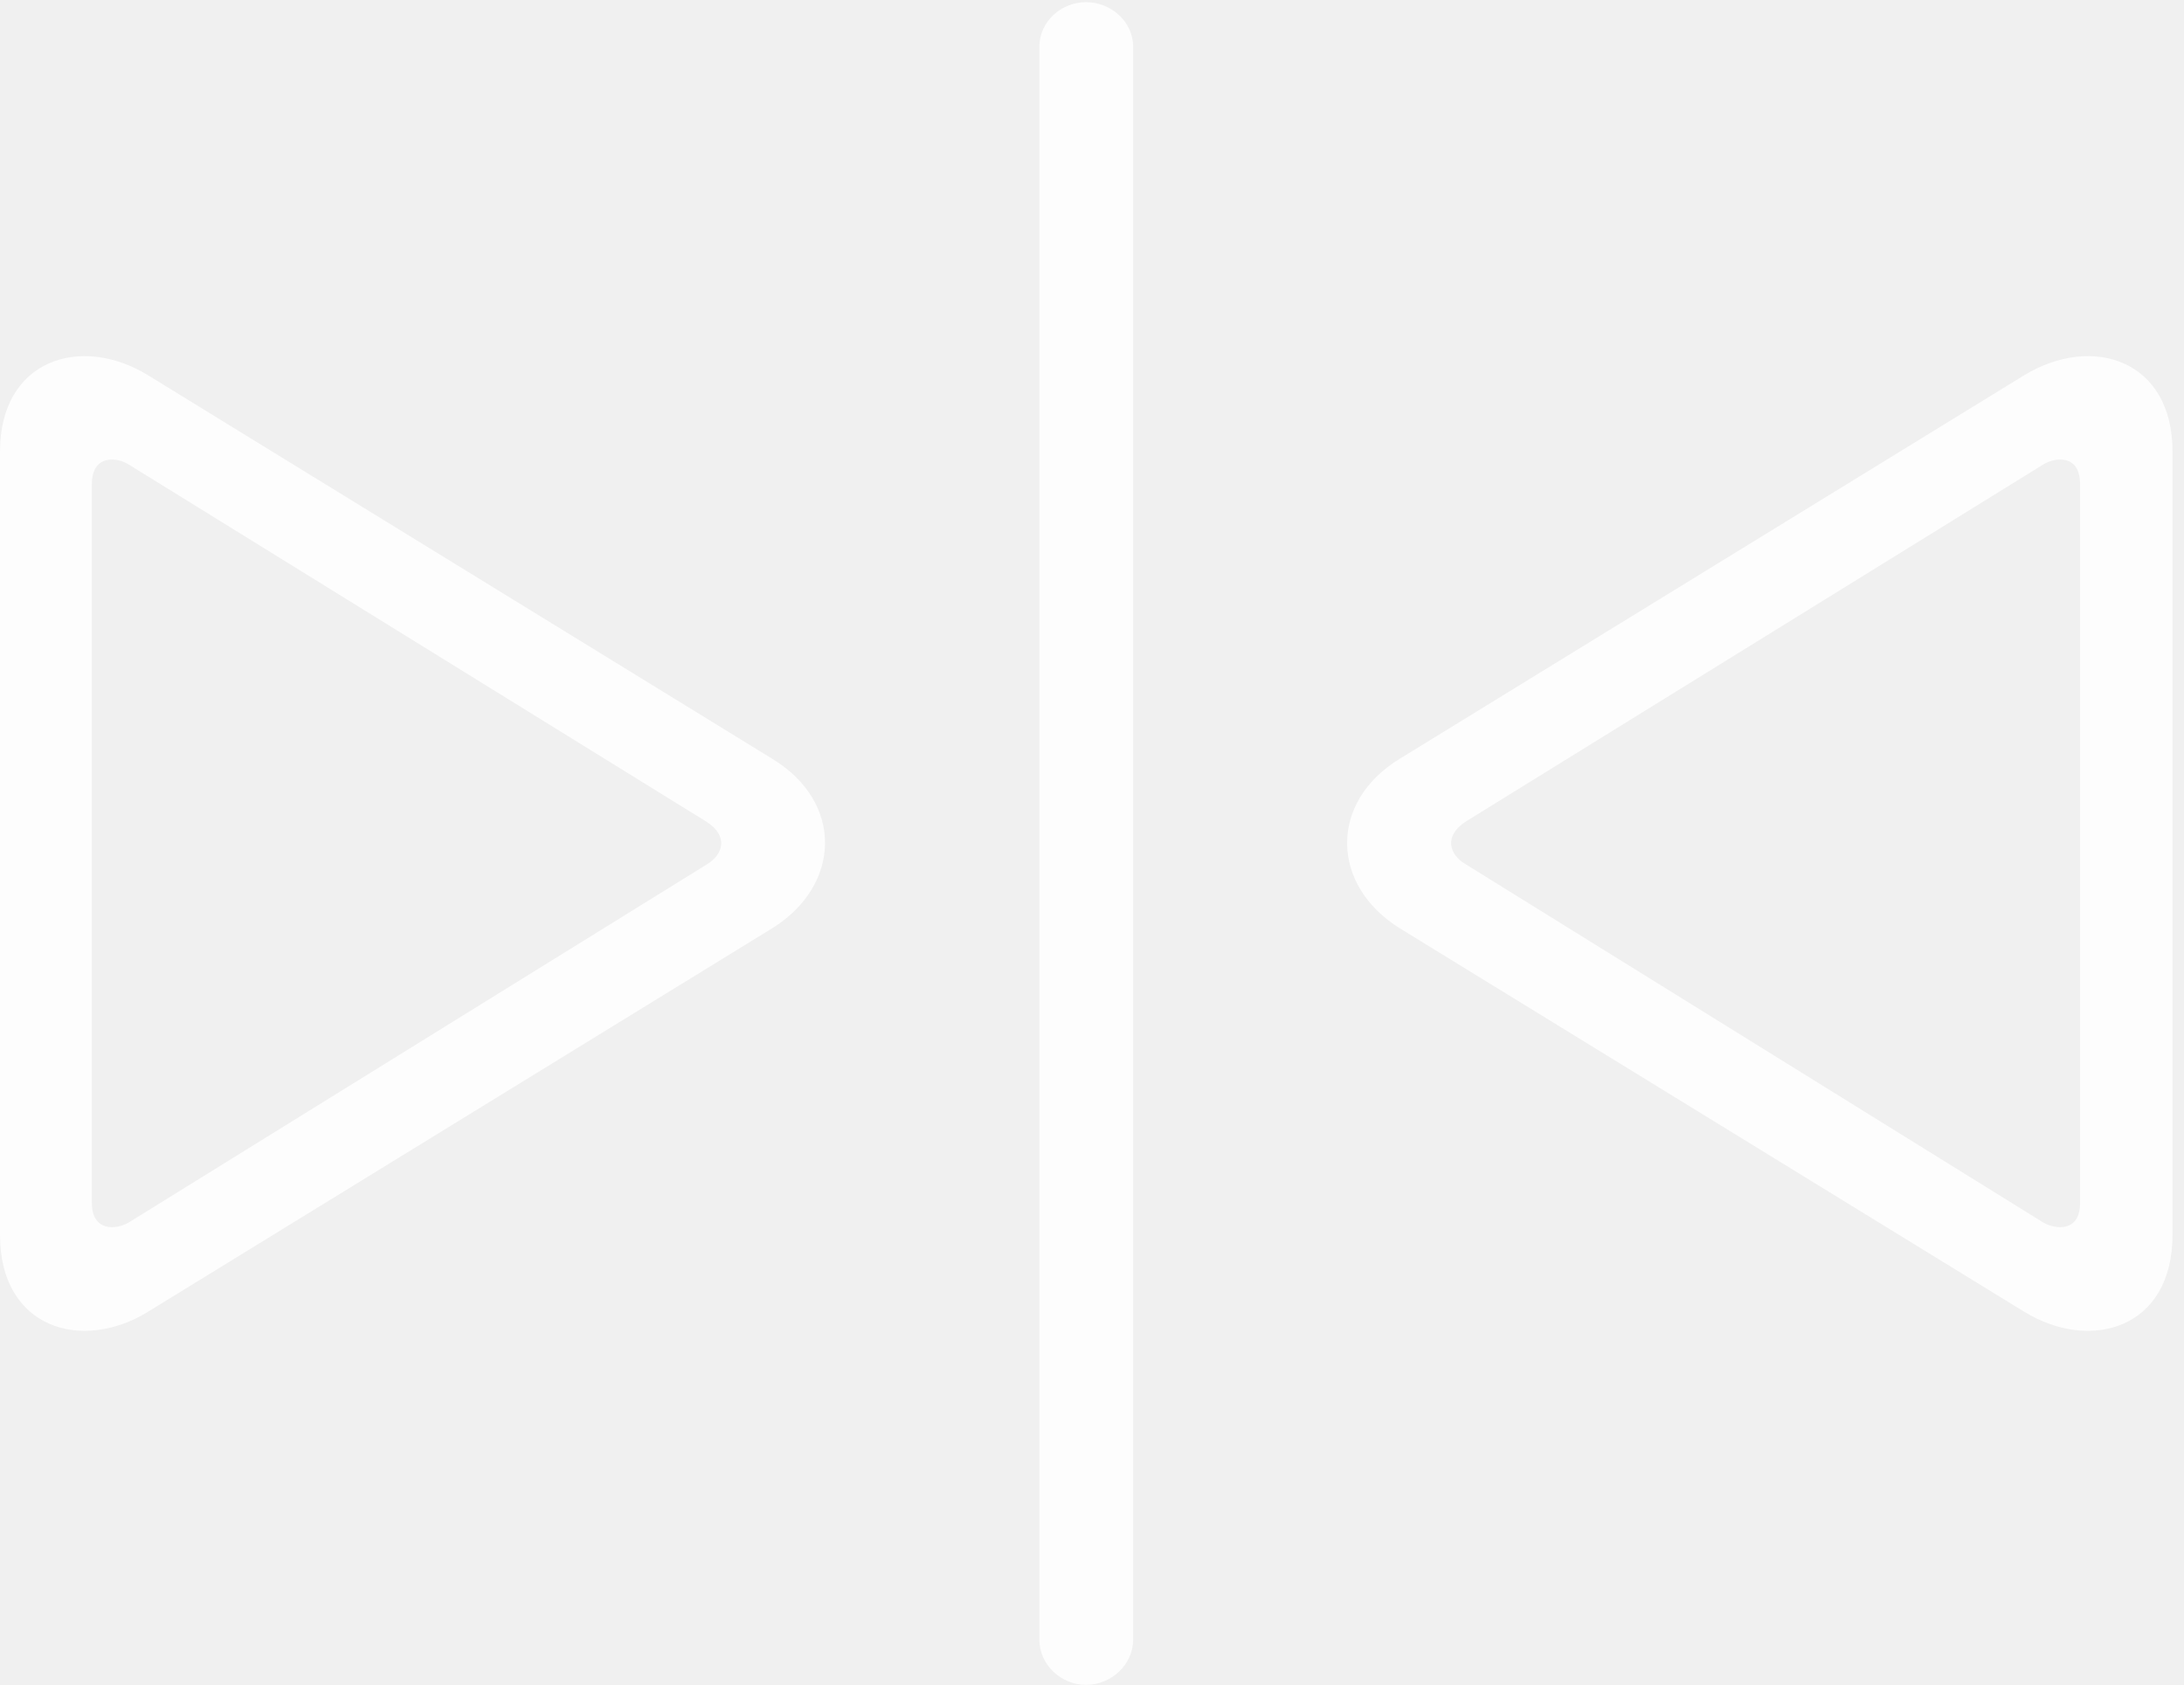
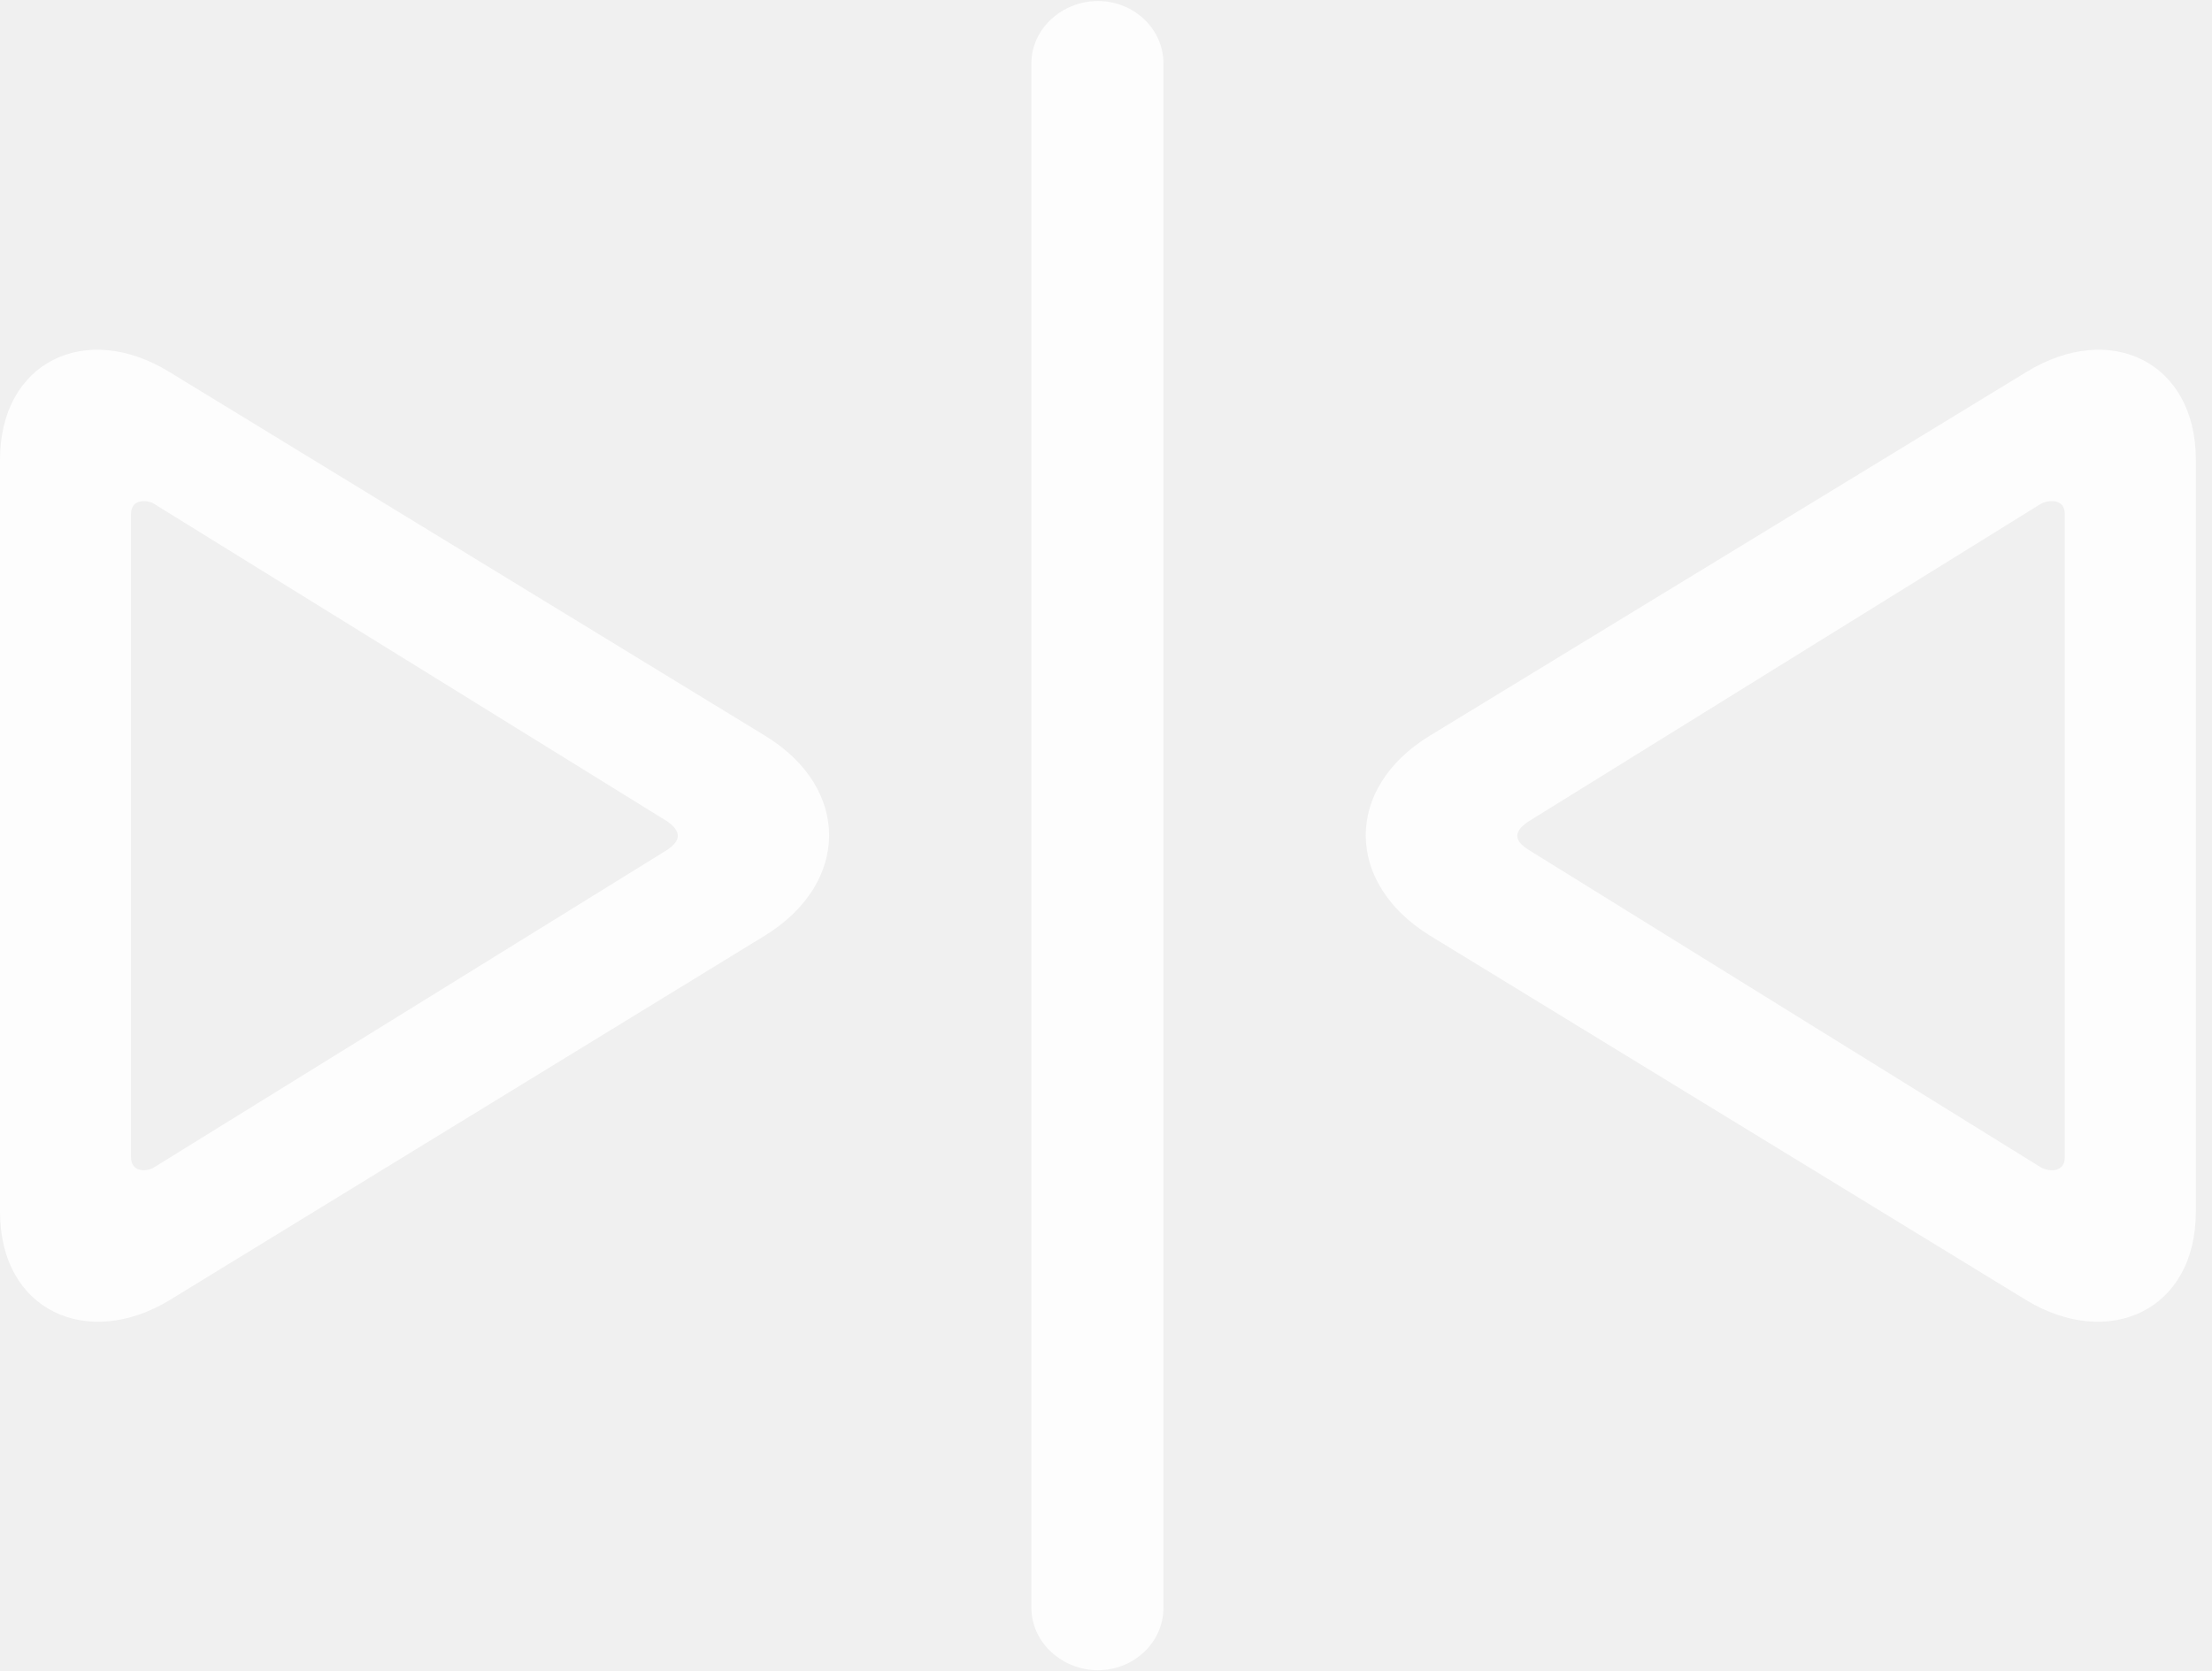
- <svg xmlns="http://www.w3.org/2000/svg" version="1.1" viewBox="0 0 65.072 50.206">
+ <svg xmlns="http://www.w3.org/2000/svg" version="1.1" viewBox="0 0 48.208 36.409">
  <g>
-     <rect height="50.206" opacity="0" width="65.072" x="0" y="0" />
-     <path d="M23.004 27.663C25.064 26.386 25.152 23.907 23.004 22.607L4.408 11.18C2.405 9.952 0 10.716 0 13.454L0 36.798C0 39.588 2.438 40.301 4.408 39.089ZM21.073 25.749L3.836 36.427C3.475 36.644 2.738 36.713 2.738 35.846L2.738 14.424C2.738 13.523 3.509 13.626 3.836 13.842L21.041 24.481C21.735 24.917 21.523 25.476 21.073 25.749ZM32.356 50.206C33.104 50.206 33.762 49.608 33.762 48.86L33.762 1.393C33.762 0.645 33.104 0.064 32.356 0.064C31.616 0.064 30.968 0.645 30.968 1.393L30.968 48.86C30.968 49.608 31.616 50.206 32.356 50.206ZM60.313 39.089C62.299 40.301 64.73 39.588 64.73 36.798L64.73 13.454C64.73 10.716 62.333 9.952 60.313 11.18L41.709 22.607C39.577 23.907 39.649 26.386 41.709 27.663ZM60.877 36.427L43.664 25.749C43.19 25.476 43.002 24.917 43.672 24.481L60.877 13.842C61.221 13.626 61.975 13.523 61.975 14.424L61.975 35.846C61.975 36.713 61.255 36.644 60.877 36.427Z" fill="white" fill-opacity="0.85" />
+     <rect height="36.409" opacity="0" width="48.208" x="0" y="0" />
+     <path d="M16.677 20.391C18.523 19.248 18.545 17.183 16.677 16.04L3.691 8.108C1.868 6.987 0 7.888 0 10.02L0 26.411C0 28.586 1.912 29.421 3.691 28.345ZM14.546 18.523L3.362 25.444C3.186 25.554 2.856 25.554 2.856 25.225L2.856 11.206C2.856 10.854 3.23 10.898 3.362 10.986L14.546 17.908C14.919 18.171 14.766 18.369 14.546 18.523ZM23.928 36.409C24.697 36.409 25.356 35.815 25.356 35.046L25.356 1.384C25.356 0.615 24.697 0.022 23.928 0.022C23.159 0.022 22.478 0.615 22.478 1.384L22.478 35.046C22.478 35.815 23.159 36.409 23.928 36.409ZM44.165 28.345C45.945 29.421 47.856 28.586 47.856 26.411L47.856 10.02C47.856 7.888 45.989 6.987 44.165 8.108L31.157 16.04C29.29 17.183 29.311 19.248 31.157 20.391ZM44.473 25.444L33.31 18.523C33.069 18.369 32.915 18.171 33.31 17.908L44.473 10.986C44.627 10.898 45 10.854 45 11.206L45 25.225C45 25.554 44.67 25.554 44.473 25.444Z" fill="white" fill-opacity="0.85" />
  </g>
</svg>
